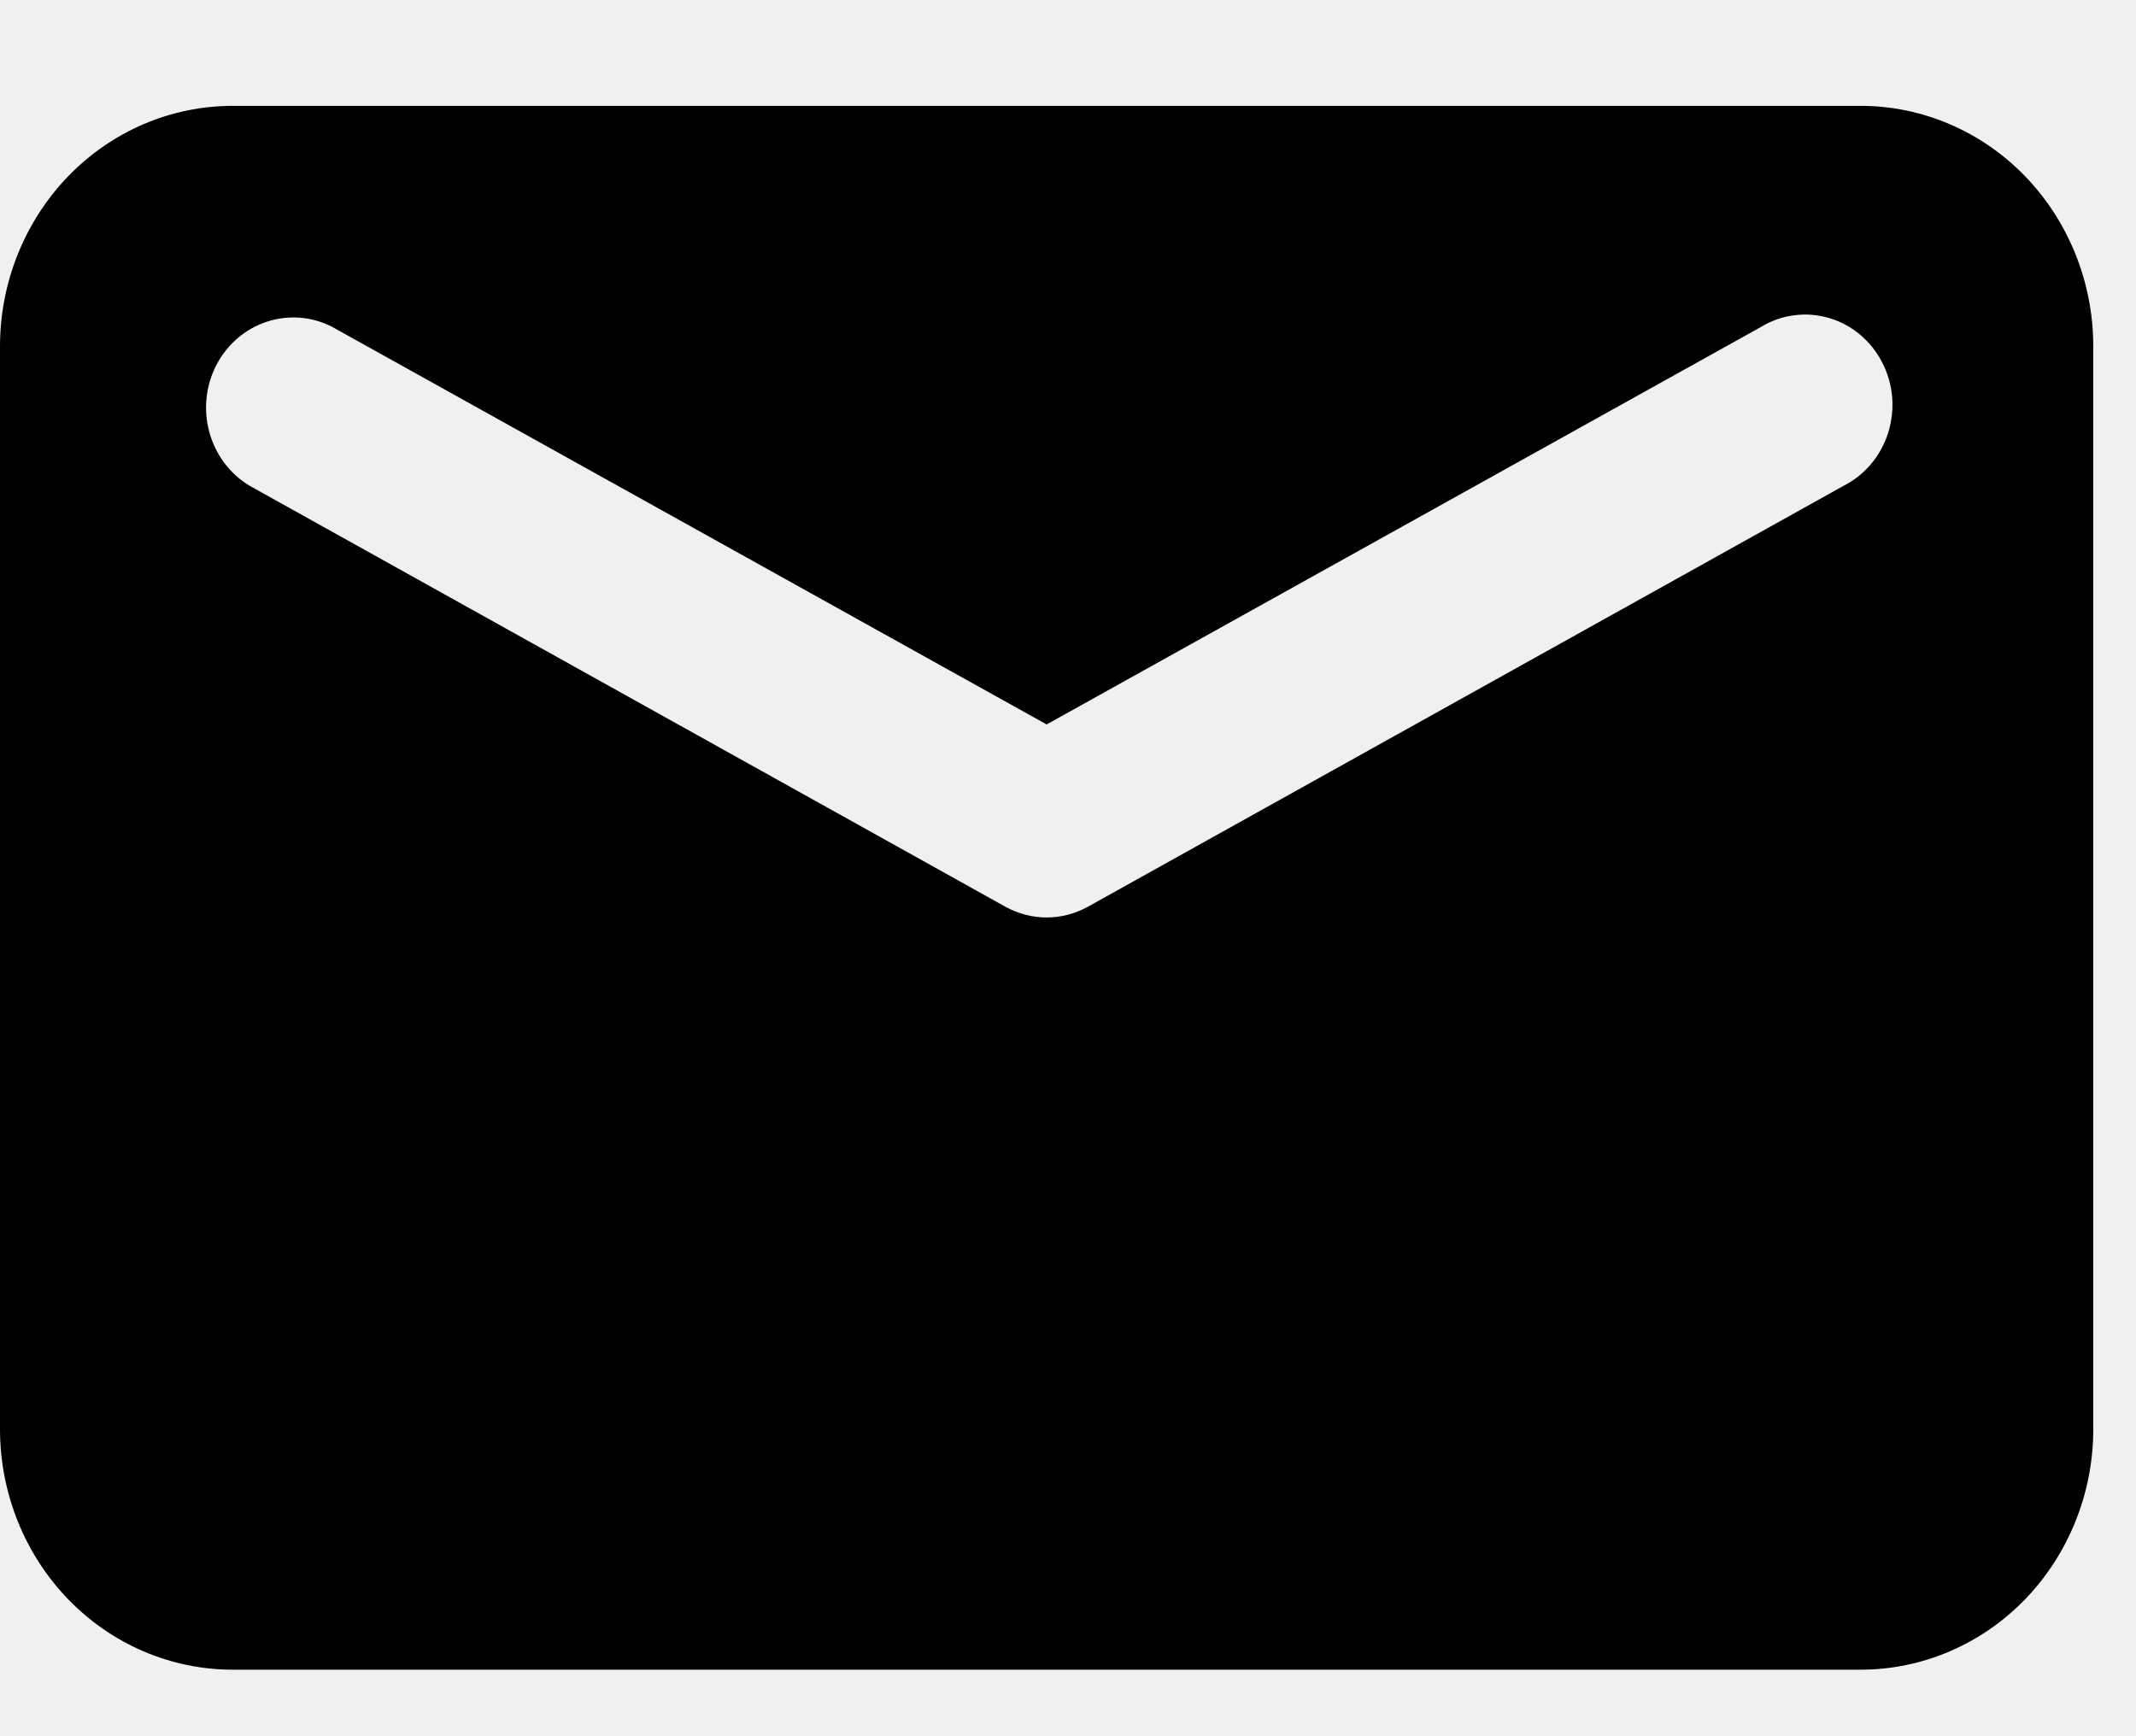
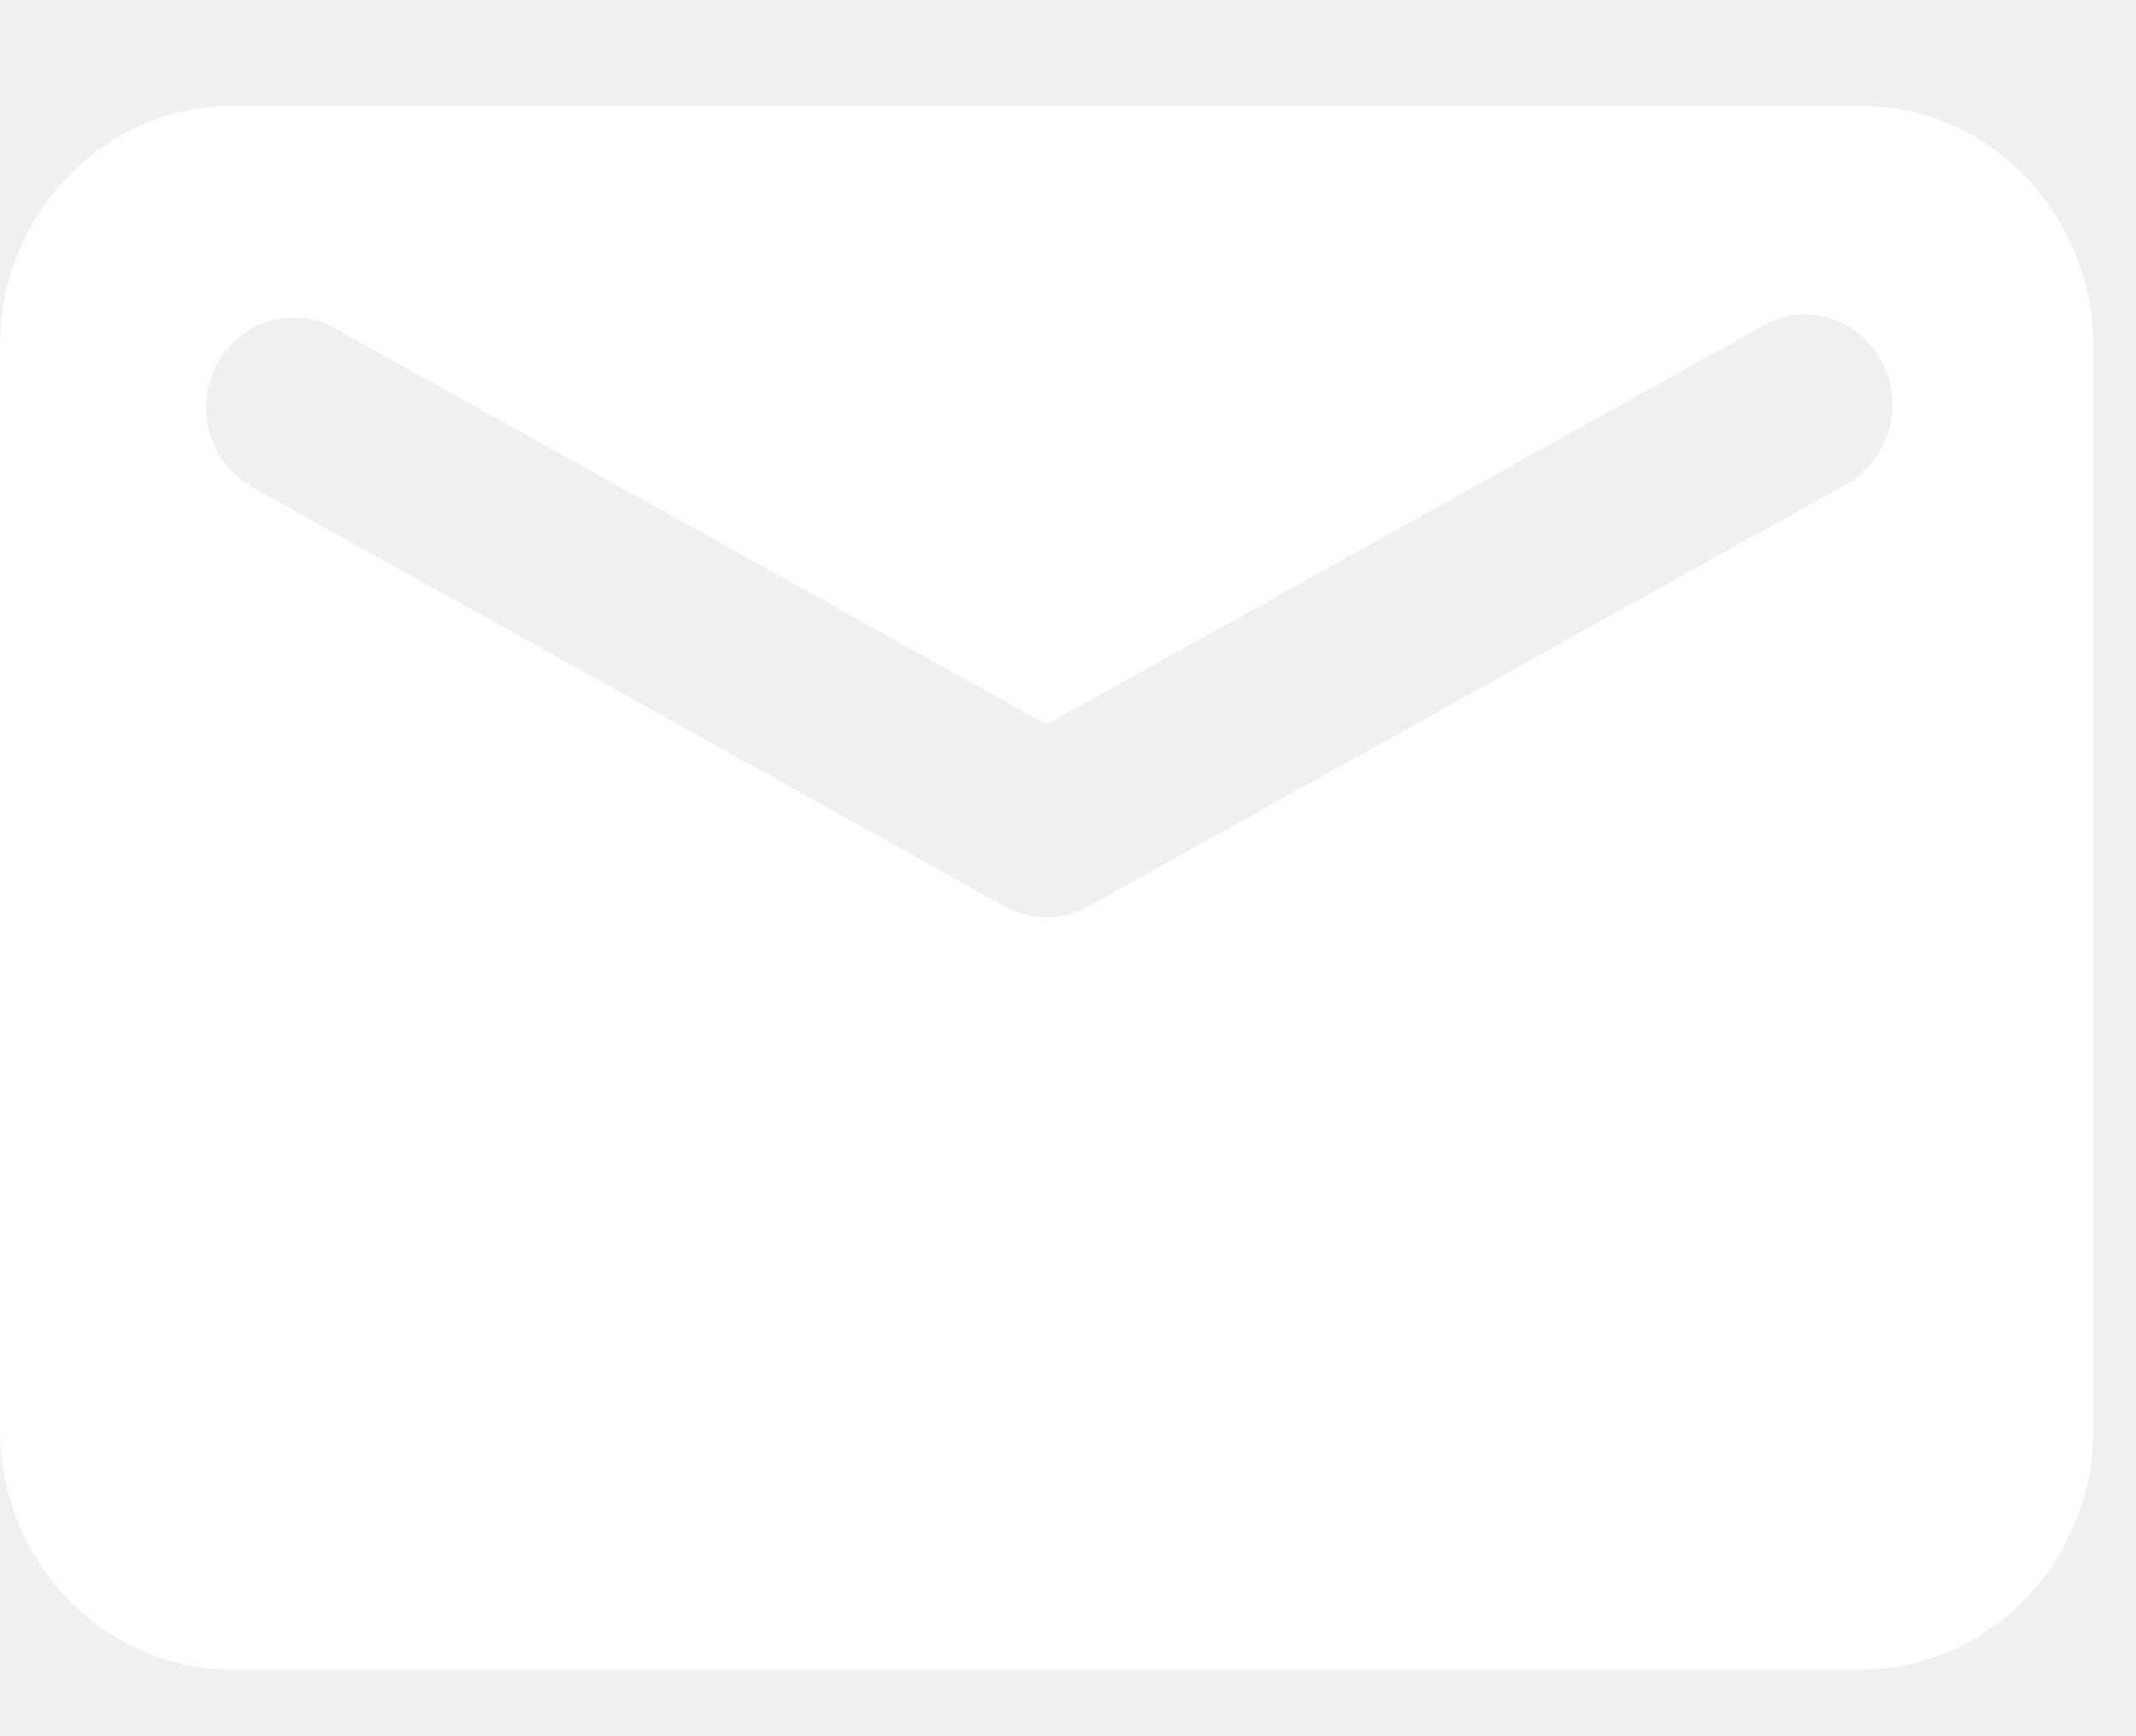
<svg xmlns="http://www.w3.org/2000/svg" width="16" height="13" viewBox="0 0 16 13" fill="none">
-   <path fill-rule="evenodd" clip-rule="evenodd" d="M1.742 0.793H13.938C14.4 0.793 14.843 0.983 15.17 1.321C15.496 1.659 15.68 2.117 15.68 2.595V10.706C15.68 11.184 15.496 11.642 15.17 11.98C14.843 12.318 14.4 12.508 13.938 12.508H1.742C1.28 12.508 0.837 12.318 0.51 11.98C0.184 11.642 0 11.184 0 10.706V2.595C0 2.117 0.184 1.659 0.51 1.321C0.837 0.983 1.28 0.793 1.742 0.793ZM13.193 2.448L7.84 5.427L2.487 2.448C2.335 2.37 2.16 2.357 1.999 2.41C1.837 2.463 1.702 2.579 1.621 2.734C1.541 2.888 1.522 3.069 1.568 3.237C1.614 3.406 1.722 3.55 1.868 3.638L7.53 6.792C7.626 6.845 7.732 6.873 7.84 6.873C7.948 6.873 8.054 6.845 8.15 6.792L13.812 3.638C13.891 3.598 13.96 3.542 14.018 3.473C14.075 3.404 14.118 3.324 14.145 3.238C14.171 3.151 14.181 3.06 14.173 2.97C14.165 2.88 14.139 2.792 14.097 2.712C14.056 2.632 13.999 2.562 13.931 2.505C13.862 2.448 13.784 2.406 13.699 2.382C13.615 2.357 13.526 2.35 13.439 2.362C13.352 2.373 13.269 2.402 13.193 2.448Z" fill="black" />
+   <path fill-rule="evenodd" clip-rule="evenodd" d="M1.742 0.793H13.938C14.4 0.793 14.843 0.983 15.17 1.321C15.496 1.659 15.68 2.117 15.68 2.595V10.706C15.68 11.184 15.496 11.642 15.17 11.98C14.843 12.318 14.4 12.508 13.938 12.508H1.742C1.28 12.508 0.837 12.318 0.51 11.98C0.184 11.642 0 11.184 0 10.706V2.595C0 2.117 0.184 1.659 0.51 1.321C0.837 0.983 1.28 0.793 1.742 0.793ZM13.193 2.448L7.84 5.427L2.487 2.448C2.335 2.37 2.16 2.357 1.999 2.41C1.837 2.463 1.702 2.579 1.621 2.734C1.541 2.888 1.522 3.069 1.568 3.237C1.614 3.406 1.722 3.55 1.868 3.638L7.53 6.792C7.626 6.845 7.732 6.873 7.84 6.873C7.948 6.873 8.054 6.845 8.15 6.792L13.812 3.638C13.891 3.598 13.96 3.542 14.018 3.473C14.075 3.404 14.118 3.324 14.145 3.238C14.171 3.151 14.181 3.06 14.173 2.97C14.165 2.88 14.139 2.792 14.097 2.712C14.056 2.632 13.999 2.562 13.931 2.505C13.862 2.448 13.784 2.406 13.699 2.382C13.615 2.357 13.526 2.35 13.439 2.362C13.352 2.373 13.269 2.402 13.193 2.448Z" style="fill:white" fill="white" />
</svg>
